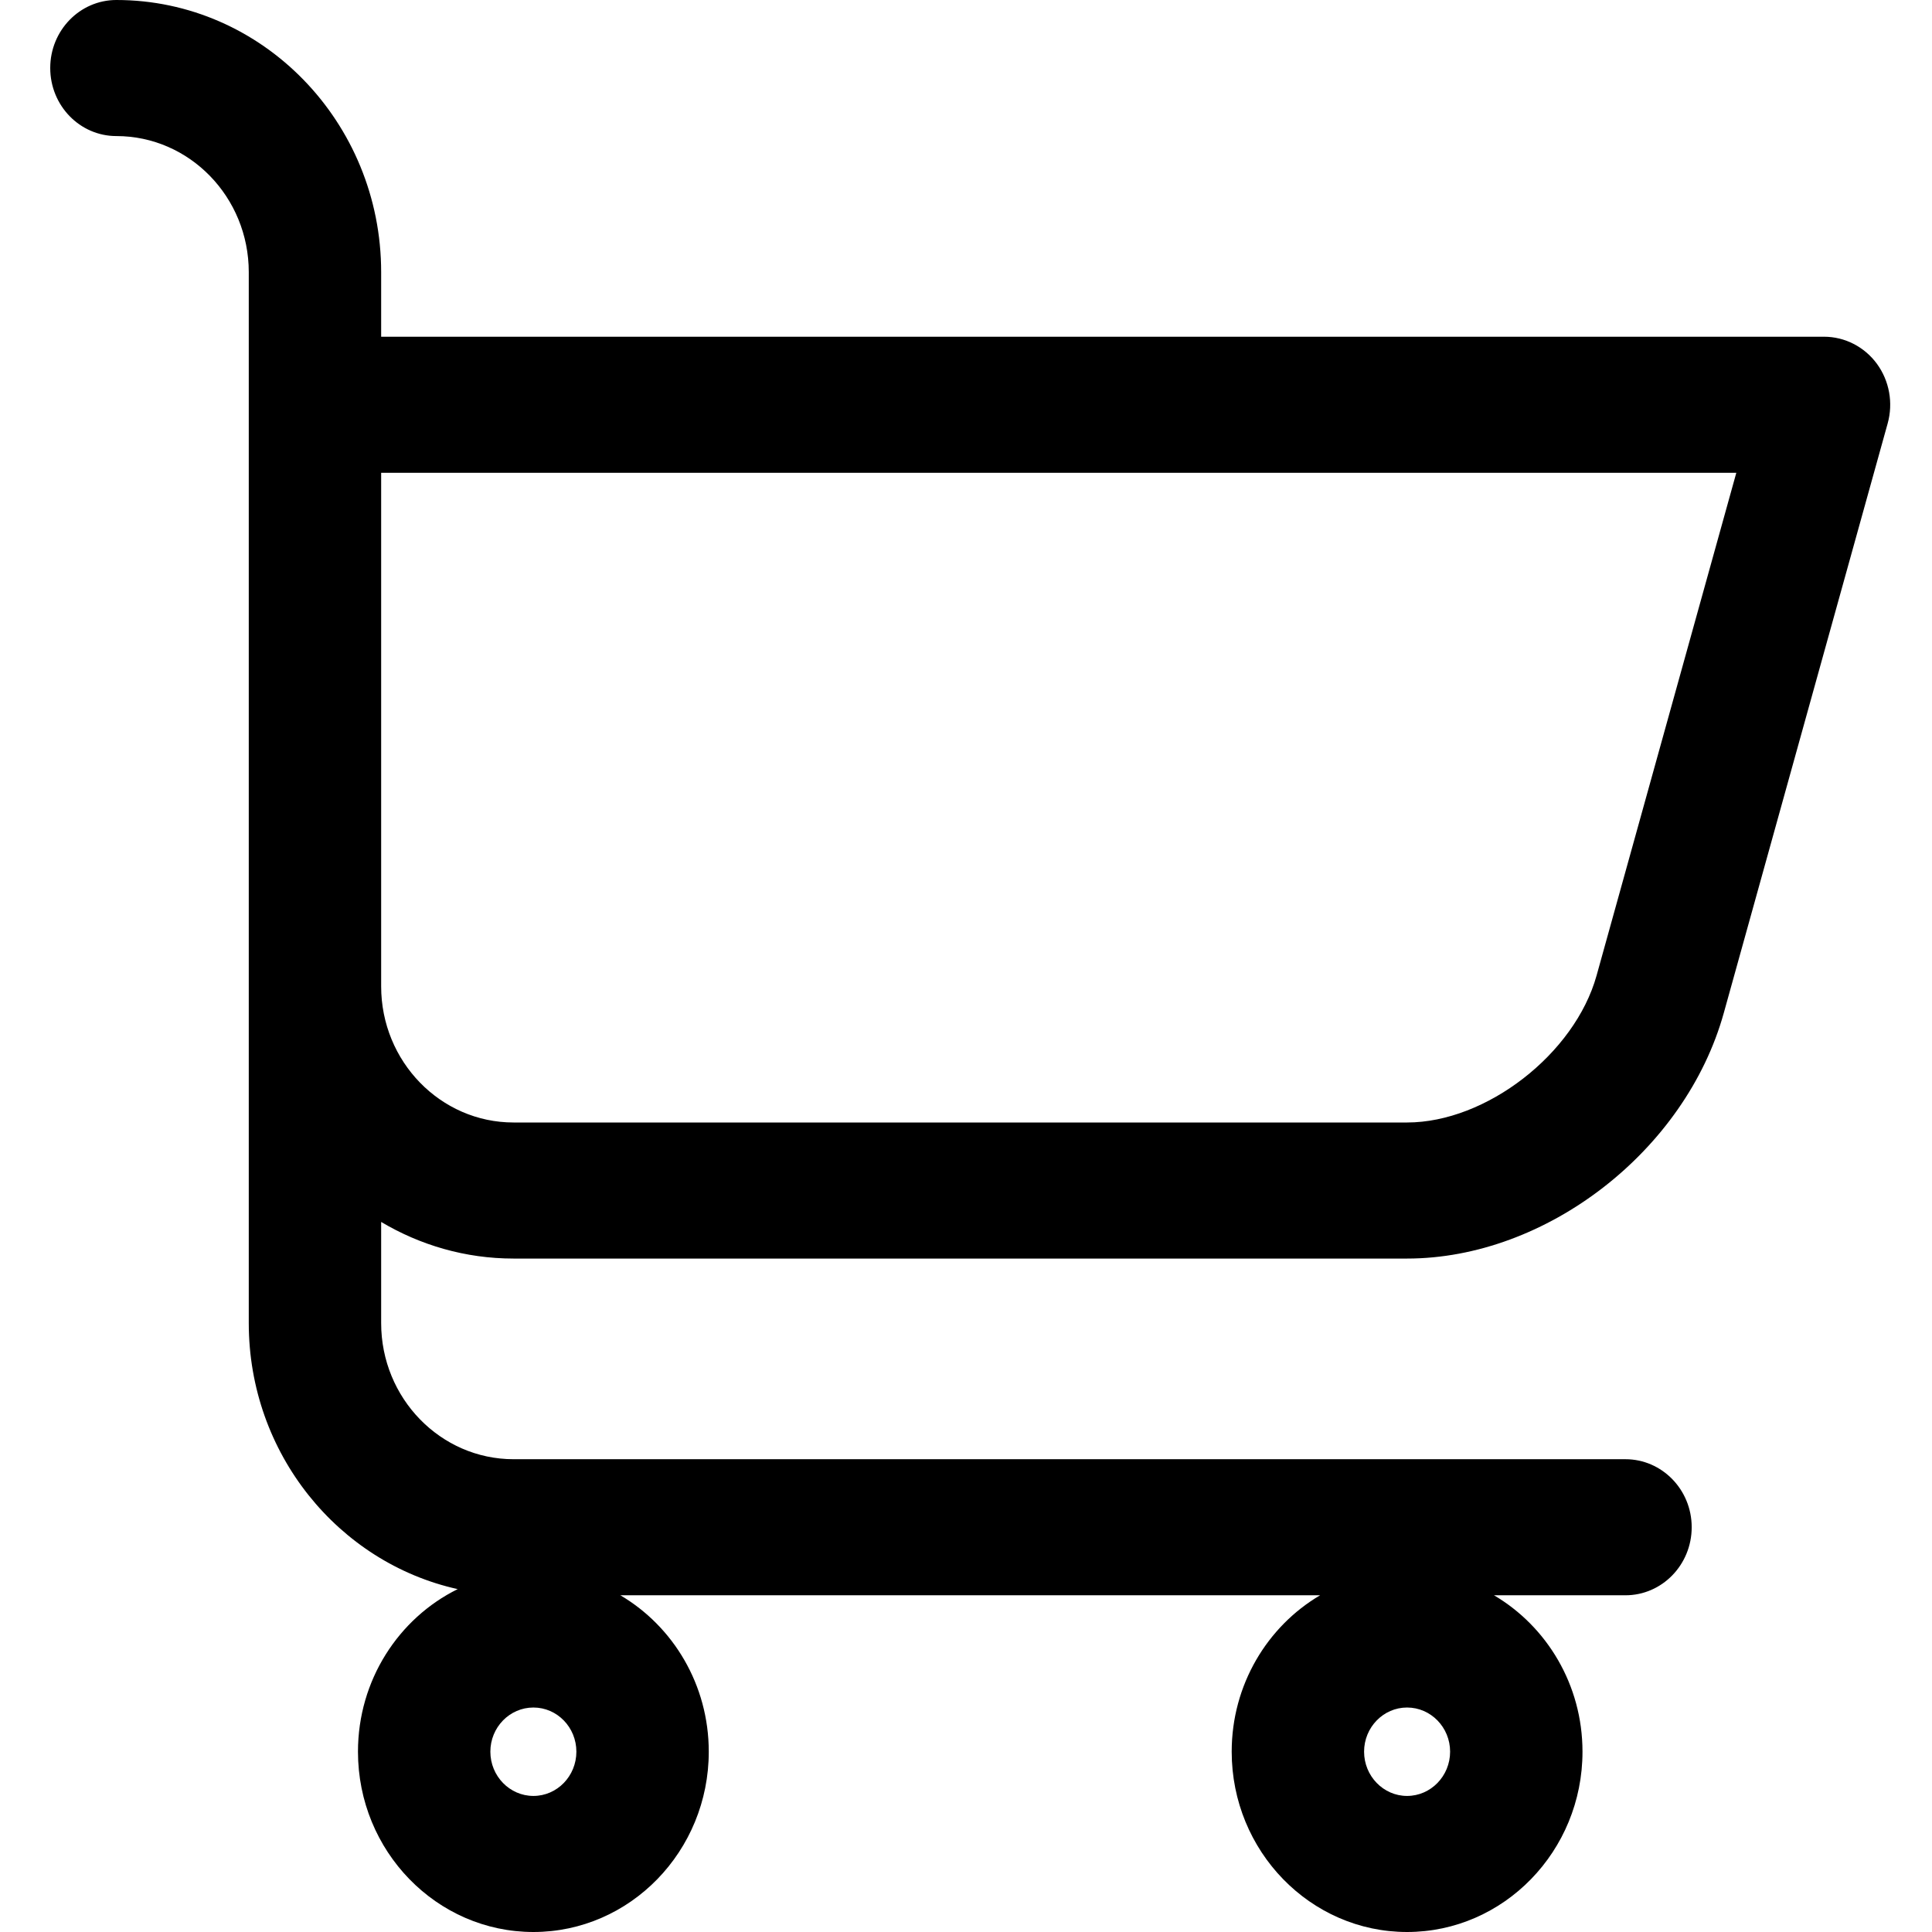
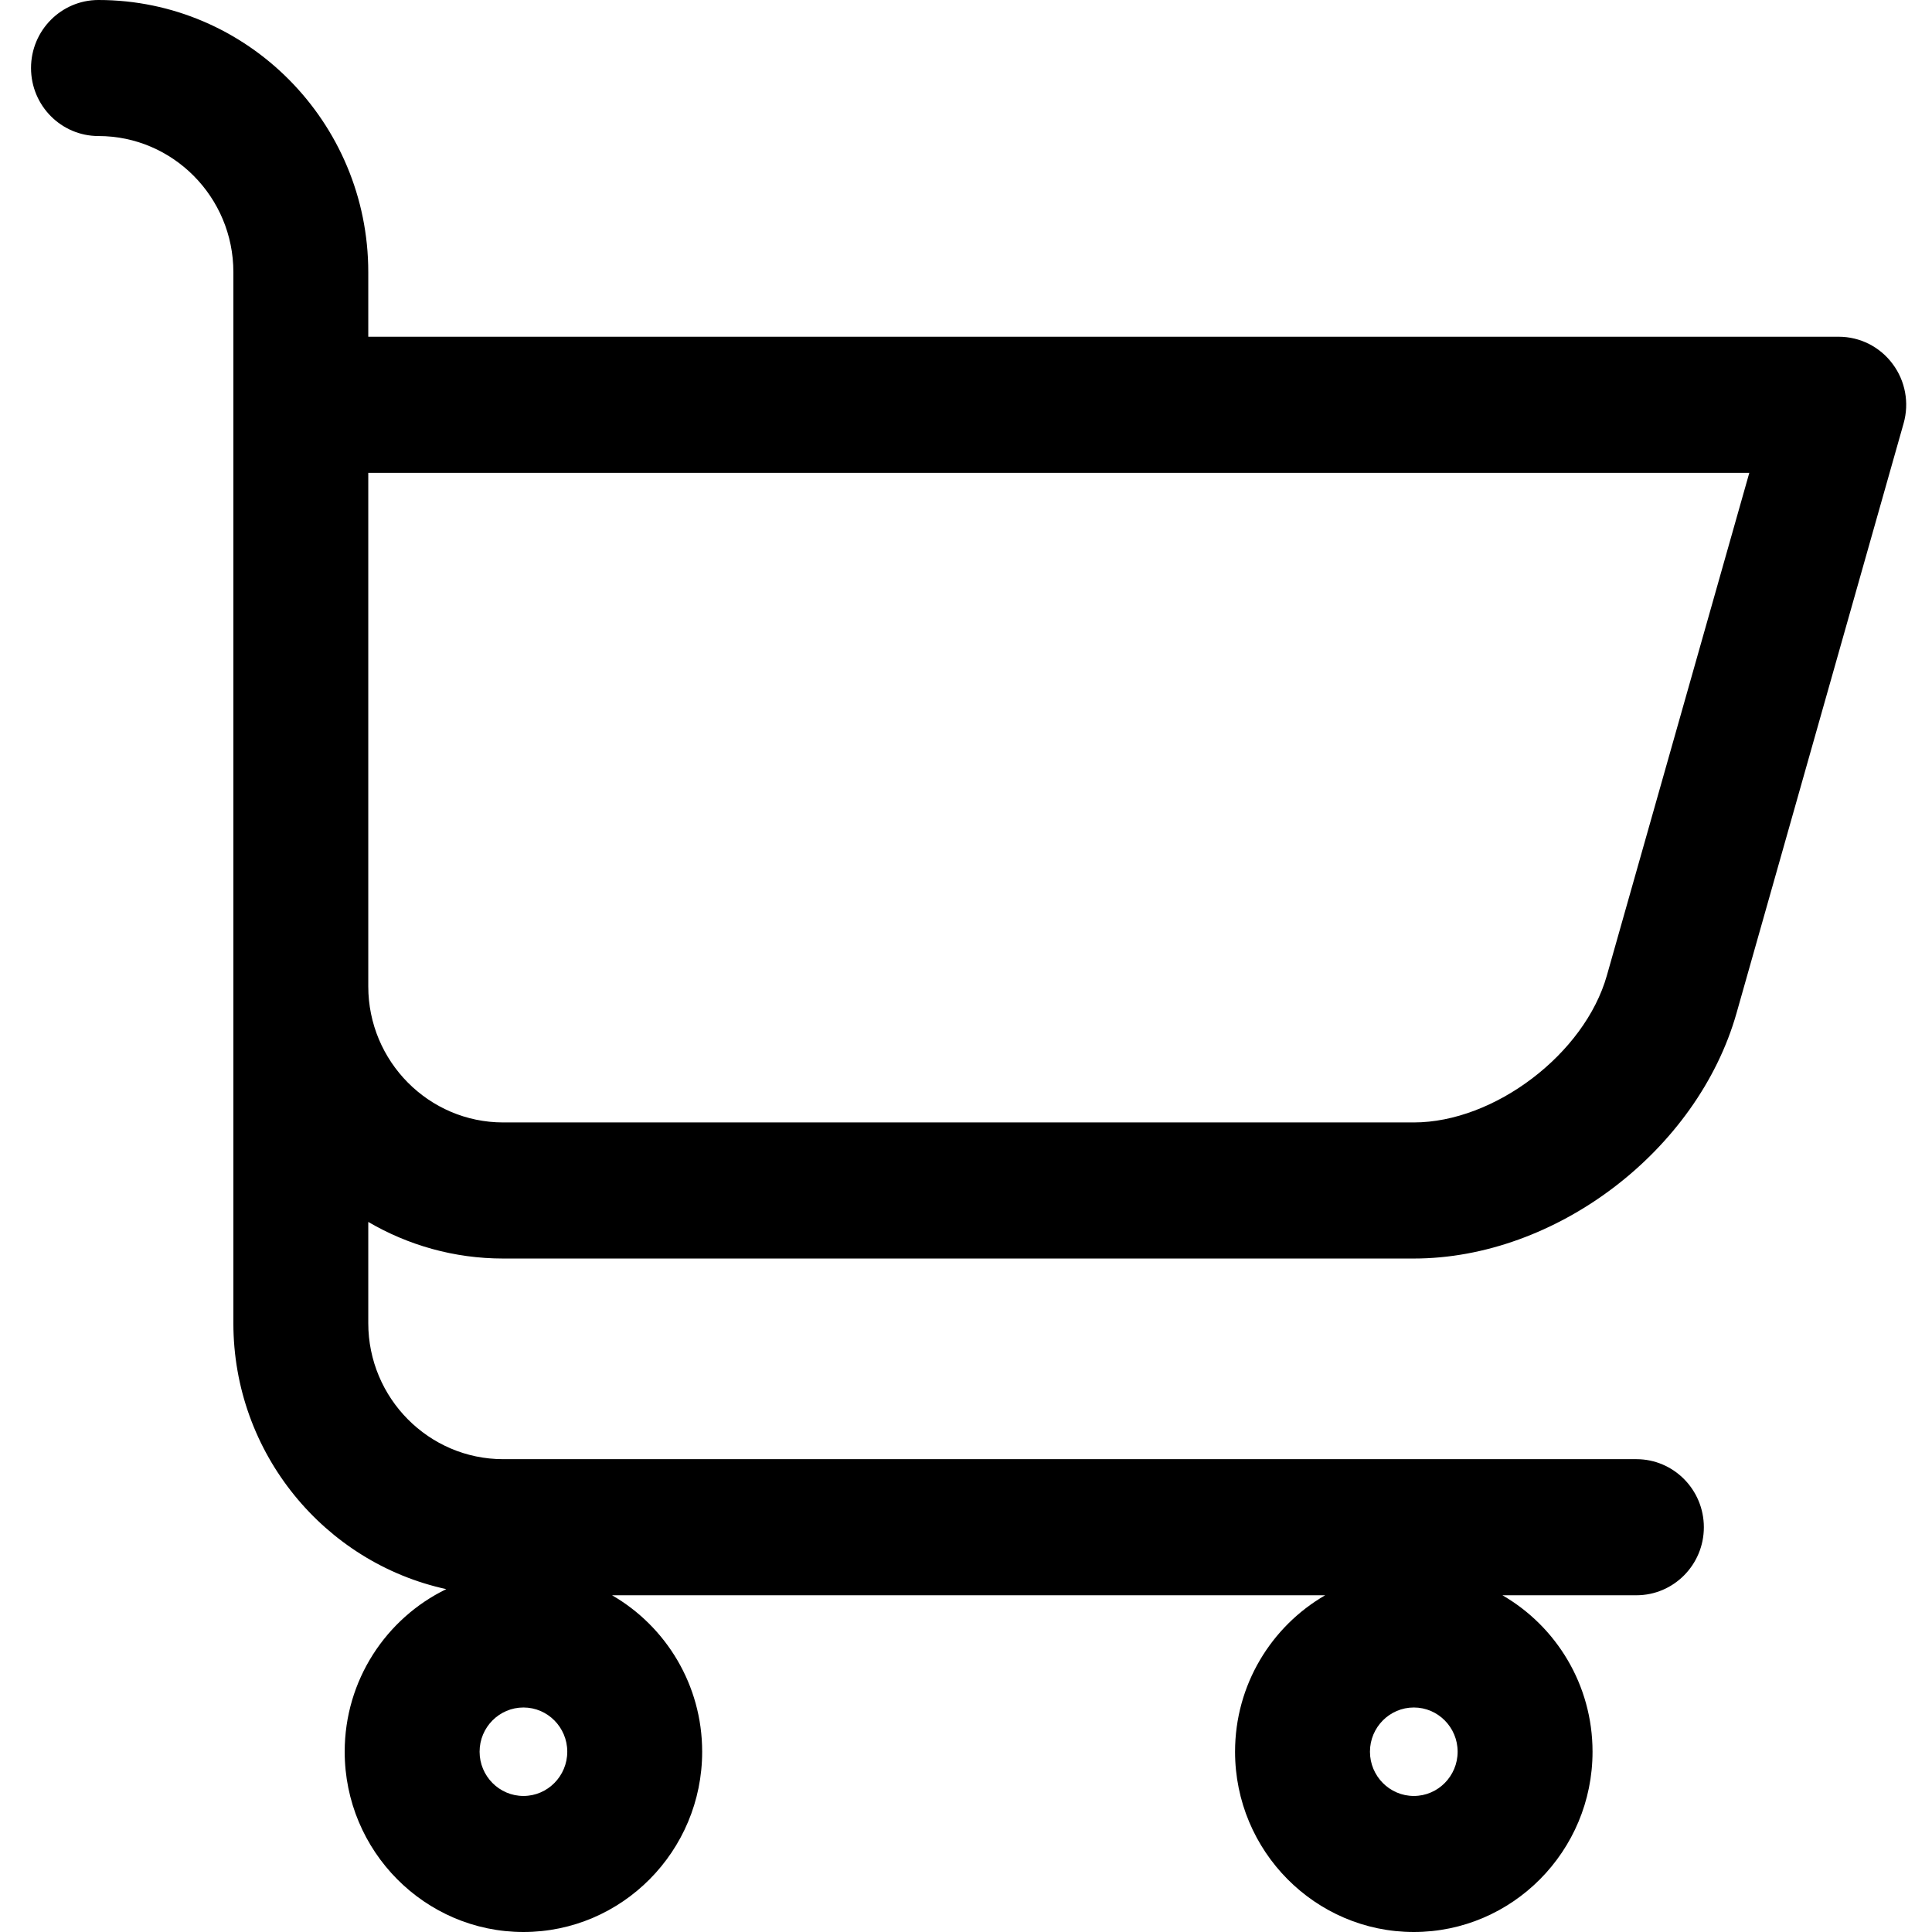
- <svg xmlns="http://www.w3.org/2000/svg" width="21" height="21" viewBox="0 0 21 21" fill="none">
-   <path d="M2.704 14.382C2.704 15.799 3.679 16.986 4.975 17.273C4.334 17.589 3.891 18.262 3.891 19.04C3.891 20.121 4.746 21 5.798 21C6.849 21 7.704 20.121 7.704 19.04C7.704 18.313 7.317 17.678 6.743 17.34H14.349C13.775 17.678 13.388 18.313 13.388 19.04C13.388 20.121 14.243 21 15.294 21C16.345 21 17.201 20.121 17.201 19.04C17.201 18.313 16.813 17.678 16.239 17.34H17.668C18.065 17.34 18.388 17.009 18.388 16.6C18.388 16.192 18.065 15.861 17.668 15.861H5.582C4.788 15.861 4.143 15.197 4.143 14.382V13.282C4.567 13.534 5.058 13.68 5.582 13.68H15.294C16.809 13.68 18.321 12.507 18.737 11.01L20.518 4.603C20.58 4.38 20.537 4.14 20.401 3.954C20.265 3.769 20.052 3.66 19.826 3.66H4.143V2.958C4.143 1.327 2.852 0 1.265 0C0.868 0 0.546 0.331 0.546 0.739C0.546 1.148 0.868 1.479 1.265 1.479C2.059 1.479 2.704 2.142 2.704 2.958V14.382ZM15.294 19.521C15.037 19.521 14.827 19.305 14.827 19.04C14.827 18.775 15.037 18.56 15.294 18.56C15.552 18.56 15.762 18.775 15.762 19.04C15.762 19.305 15.552 19.521 15.294 19.521ZM5.798 19.521C5.54 19.521 5.33 19.305 5.33 19.04C5.33 18.775 5.54 18.56 5.798 18.56C6.056 18.56 6.265 18.775 6.265 19.04C6.265 19.305 6.056 19.521 5.798 19.521ZM17.354 10.604C17.117 11.455 16.155 12.201 15.294 12.201H5.582C4.788 12.201 4.143 11.537 4.143 10.722V5.139H18.873L17.354 10.604Z" fill="#000" />
+ <svg xmlns="http://www.w3.org/2000/svg" width="34" height="34" viewBox="0 0 34 34" fill="none">
+   <path d="M4.107 23.285C4.107 25.579 5.715 27.501 7.854 27.966C6.797 28.478 6.066 29.568 6.066 30.827C6.066 32.577 7.477 34 9.212 34C10.946 34 12.357 32.577 12.357 30.827C12.357 29.65 11.718 28.621 10.771 28.074H23.321C22.374 28.621 21.735 29.65 21.735 30.827C21.735 32.577 23.146 34 24.88 34C26.615 34 28.026 32.577 28.026 30.827C28.026 29.65 27.387 28.621 26.44 28.074H28.798C29.453 28.074 29.985 27.538 29.985 26.877C29.985 26.216 29.453 25.679 28.798 25.679H8.855C7.546 25.679 6.481 24.605 6.481 23.285V21.504C7.18 21.913 7.991 22.148 8.855 22.148H24.88C27.38 22.148 29.875 20.25 30.561 17.826L33.5 7.452C33.603 7.091 33.531 6.702 33.306 6.403C33.082 6.102 32.731 5.926 32.359 5.926H6.481V4.789C6.481 2.149 4.351 0 1.733 0C1.078 0 0.546 0.536 0.546 1.197C0.546 1.859 1.078 2.394 1.733 2.394C3.042 2.394 4.107 3.469 4.107 4.789V23.285ZM24.881 31.606C24.455 31.606 24.109 31.256 24.109 30.827C24.109 30.398 24.455 30.049 24.881 30.049C25.306 30.049 25.652 30.398 25.652 30.827C25.652 31.256 25.306 31.606 24.881 31.606ZM9.212 31.606C8.786 31.606 8.44 31.256 8.44 30.827C8.44 30.398 8.786 30.049 9.212 30.049C9.637 30.049 9.983 30.398 9.983 30.827C9.983 31.256 9.637 31.606 9.212 31.606ZM28.278 17.168C27.888 18.546 26.3 19.753 24.88 19.753H8.855C7.546 19.753 6.481 18.679 6.481 17.359V8.321H30.785L28.278 17.168Z" fill="#000" />
</svg>
